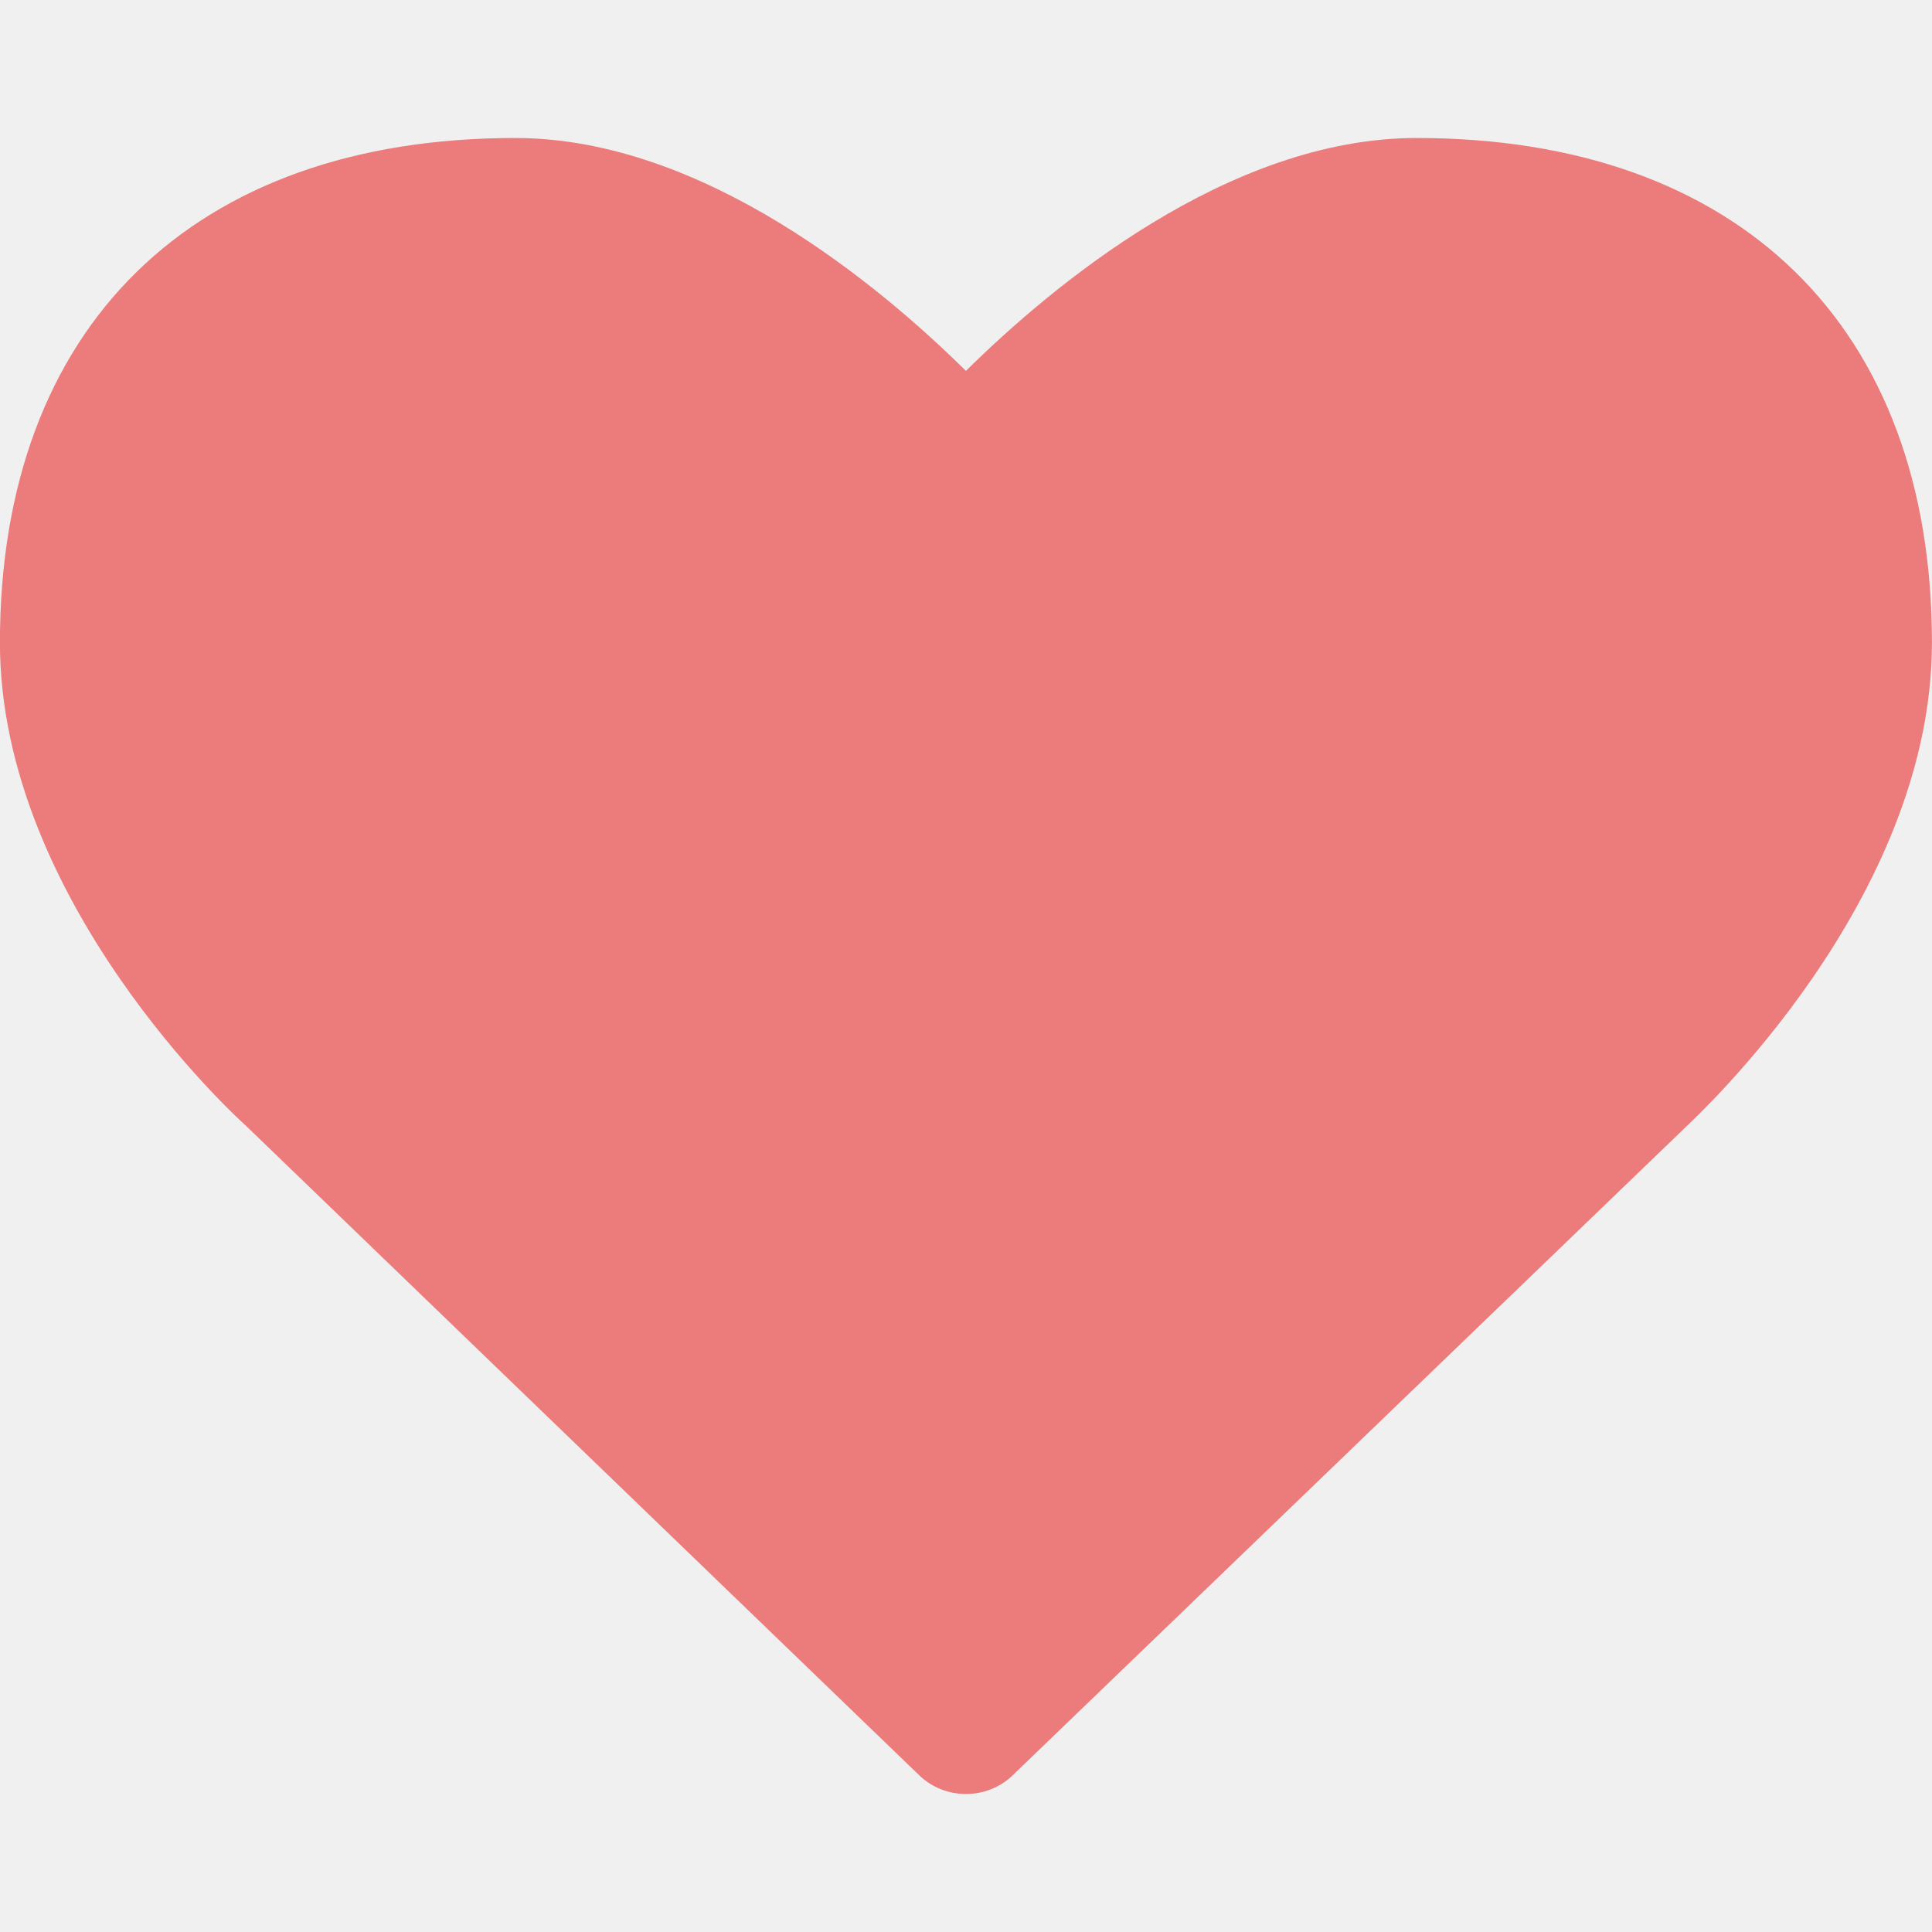
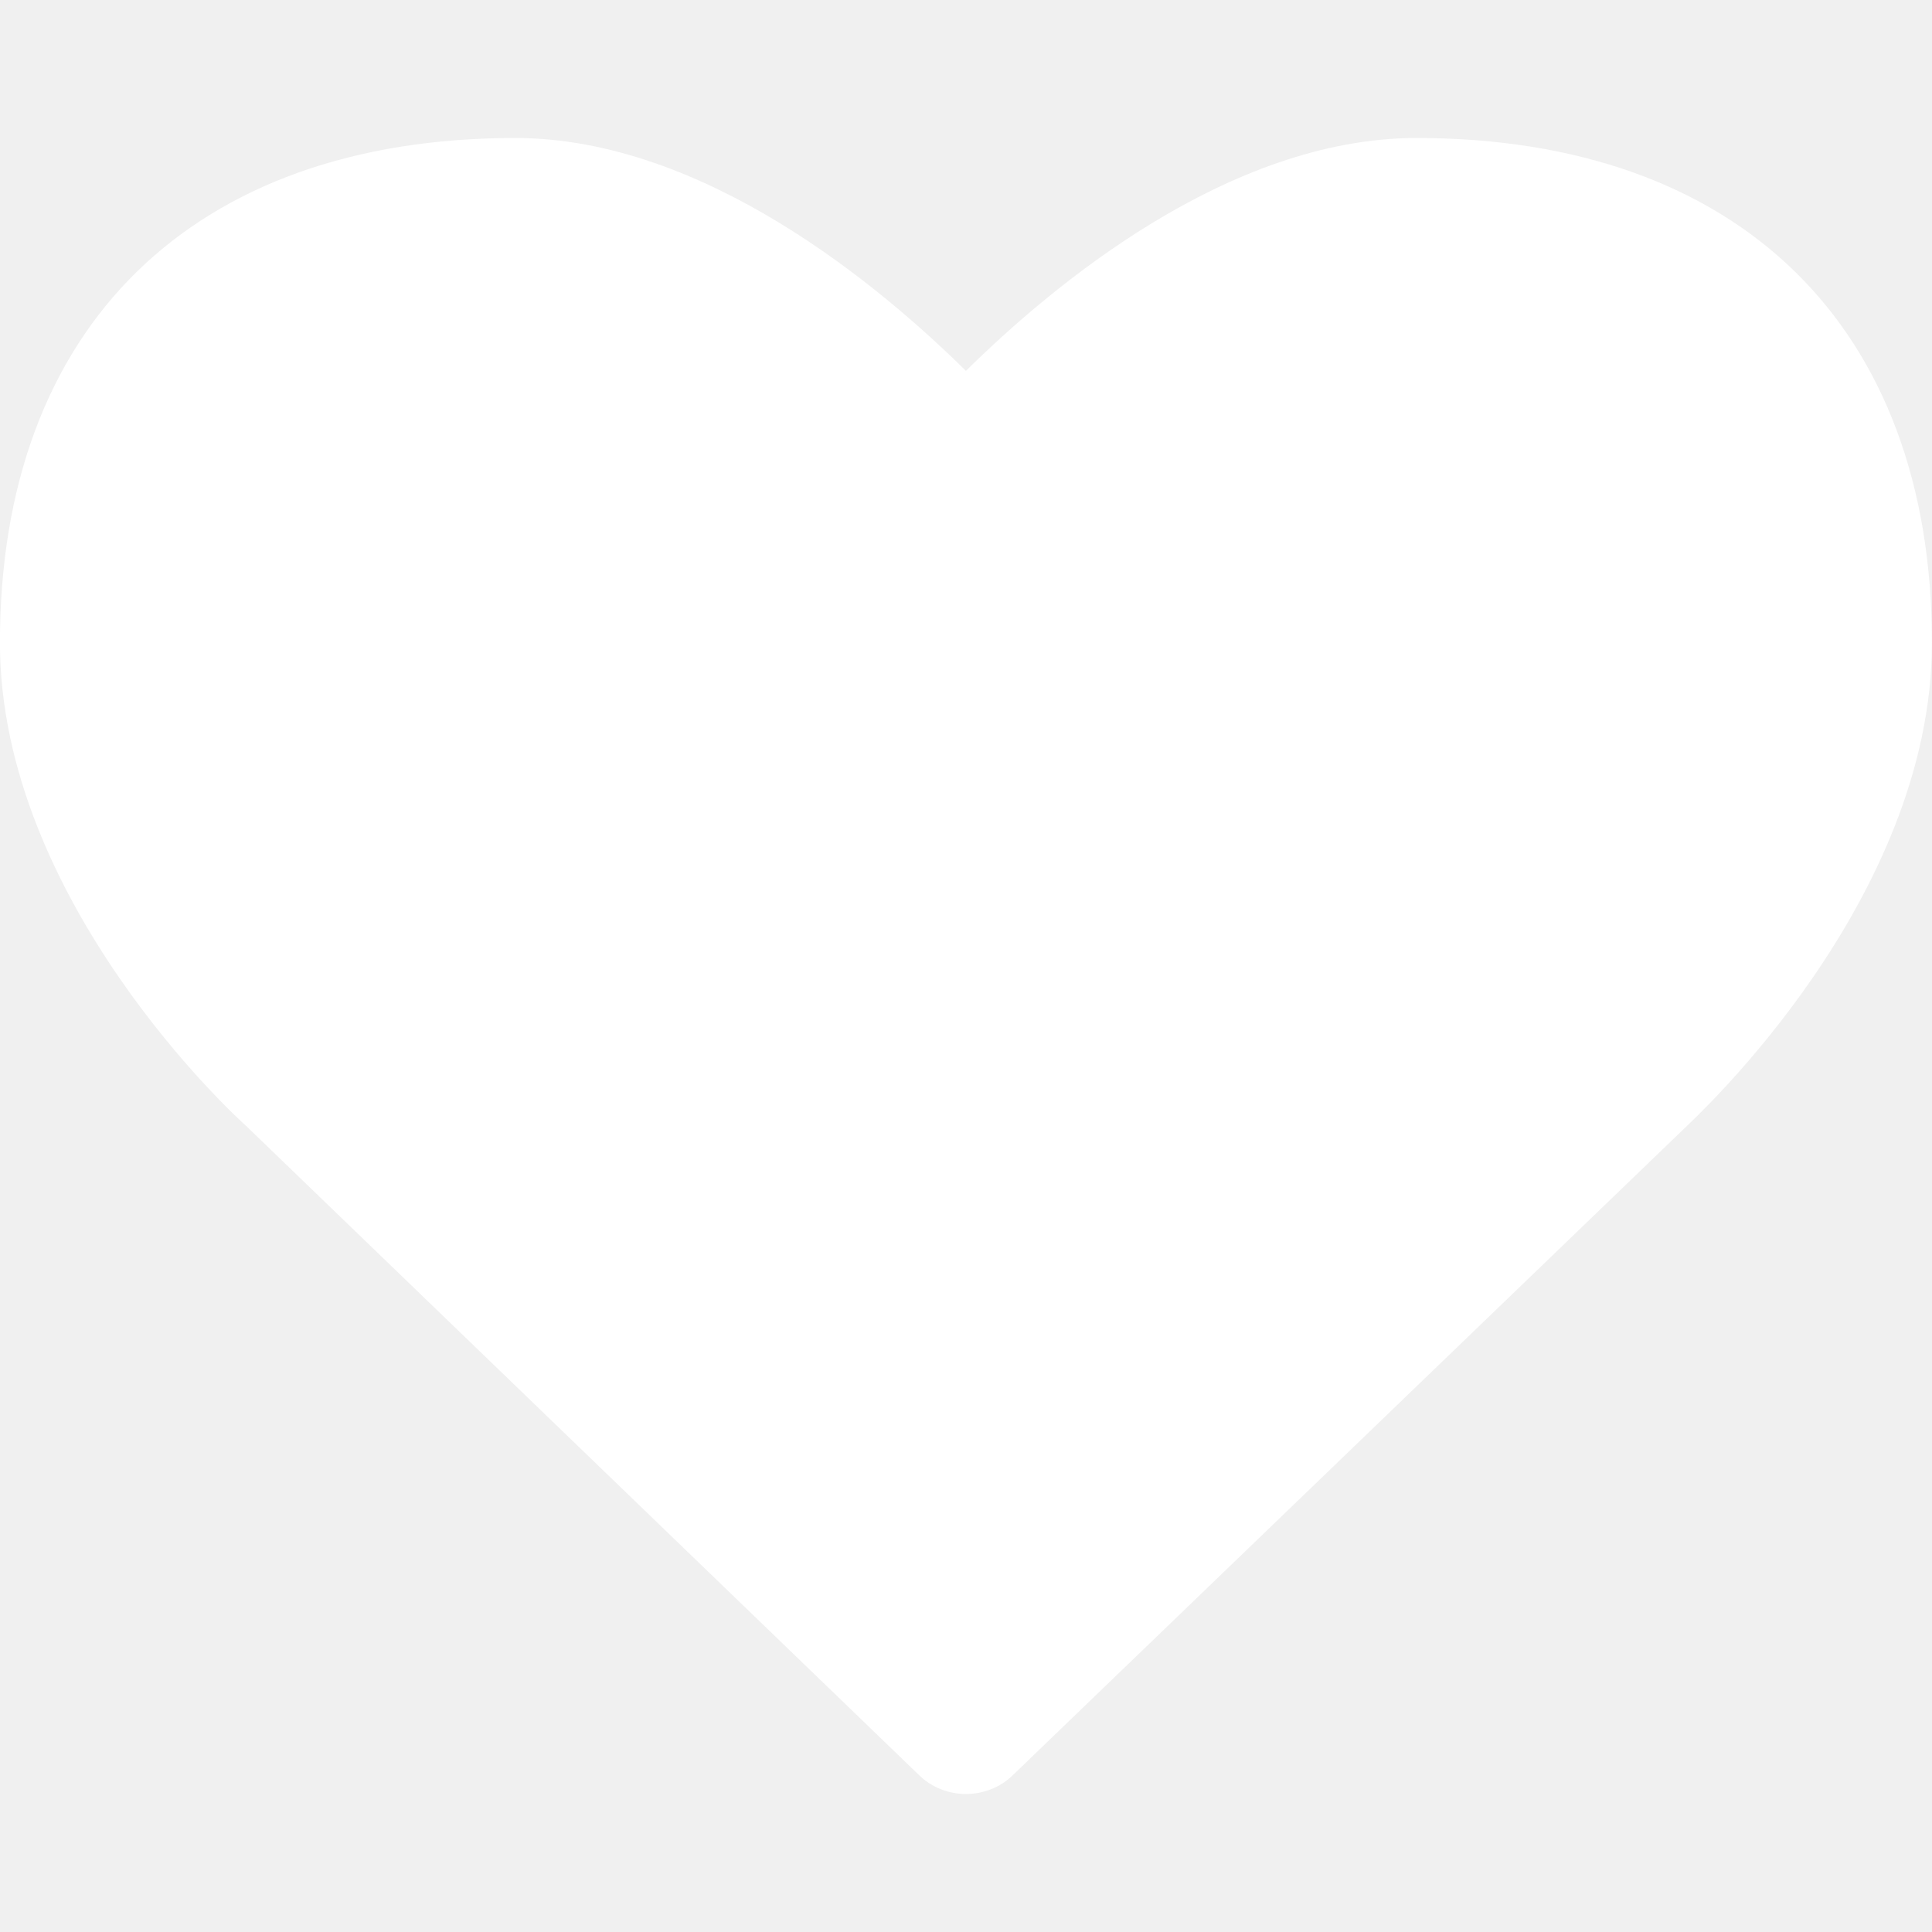
<svg xmlns="http://www.w3.org/2000/svg" version="1.1" width="28" height="28" viewBox="0 0 28 28">
-   <path fill="#ec7b7b" d="M14 26c-0.25 0-0.5-0.094-0.688-0.281l-9.75-9.406c-0.125-0.109-3.563-3.25-3.563-7 0-4.578 2.797-7.313 7.469-7.313 2.734 0 5.297 2.156 6.531 3.375 1.234-1.219 3.797-3.375 6.531-3.375 4.672 0 7.469 2.734 7.469 7.313 0 3.75-3.437 6.891-3.578 7.031l-9.734 9.375c-0.187 0.187-0.438 0.281-0.688 0.281z" />
+   <path fill="#fff" d="M14 26c-0.25 0-0.5-0.094-0.688-0.281l-9.75-9.406c-0.125-0.109-3.563-3.25-3.563-7 0-4.578 2.797-7.313 7.469-7.313 2.734 0 5.297 2.156 6.531 3.375 1.234-1.219 3.797-3.375 6.531-3.375 4.672 0 7.469 2.734 7.469 7.313 0 3.75-3.437 6.891-3.578 7.031l-9.734 9.375c-0.187 0.187-0.438 0.281-0.688 0.281z" />
</svg>
